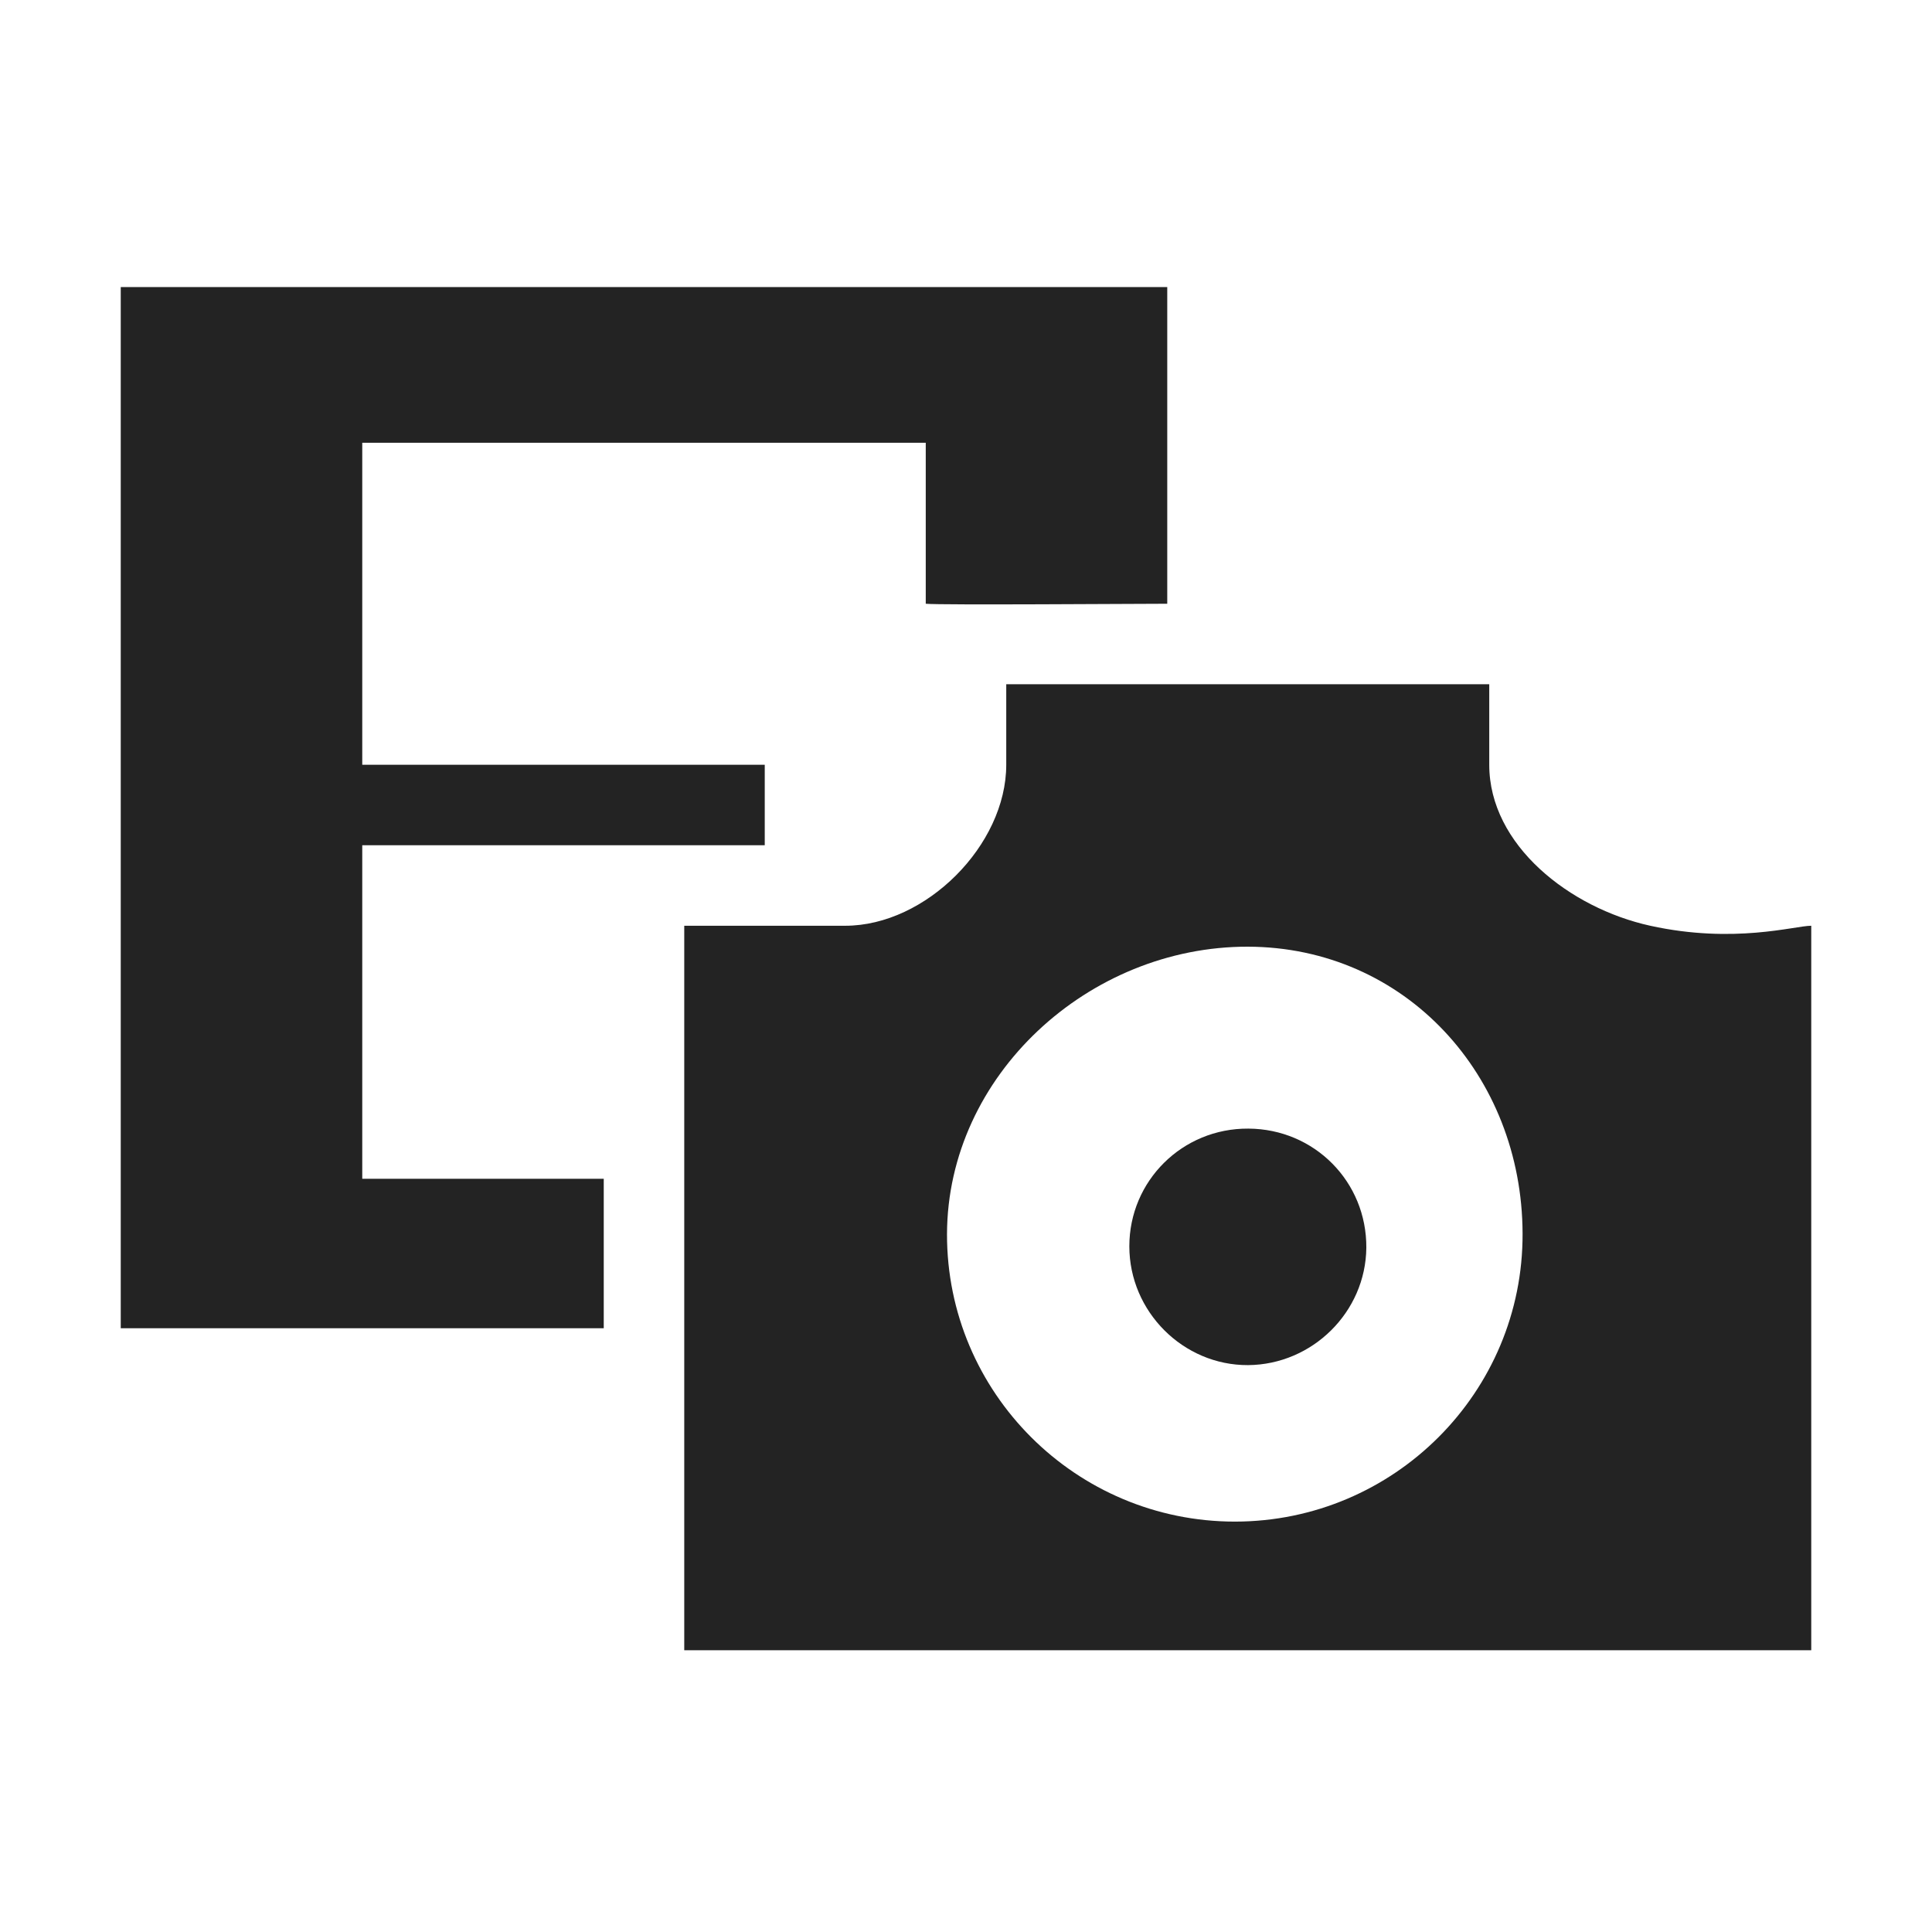
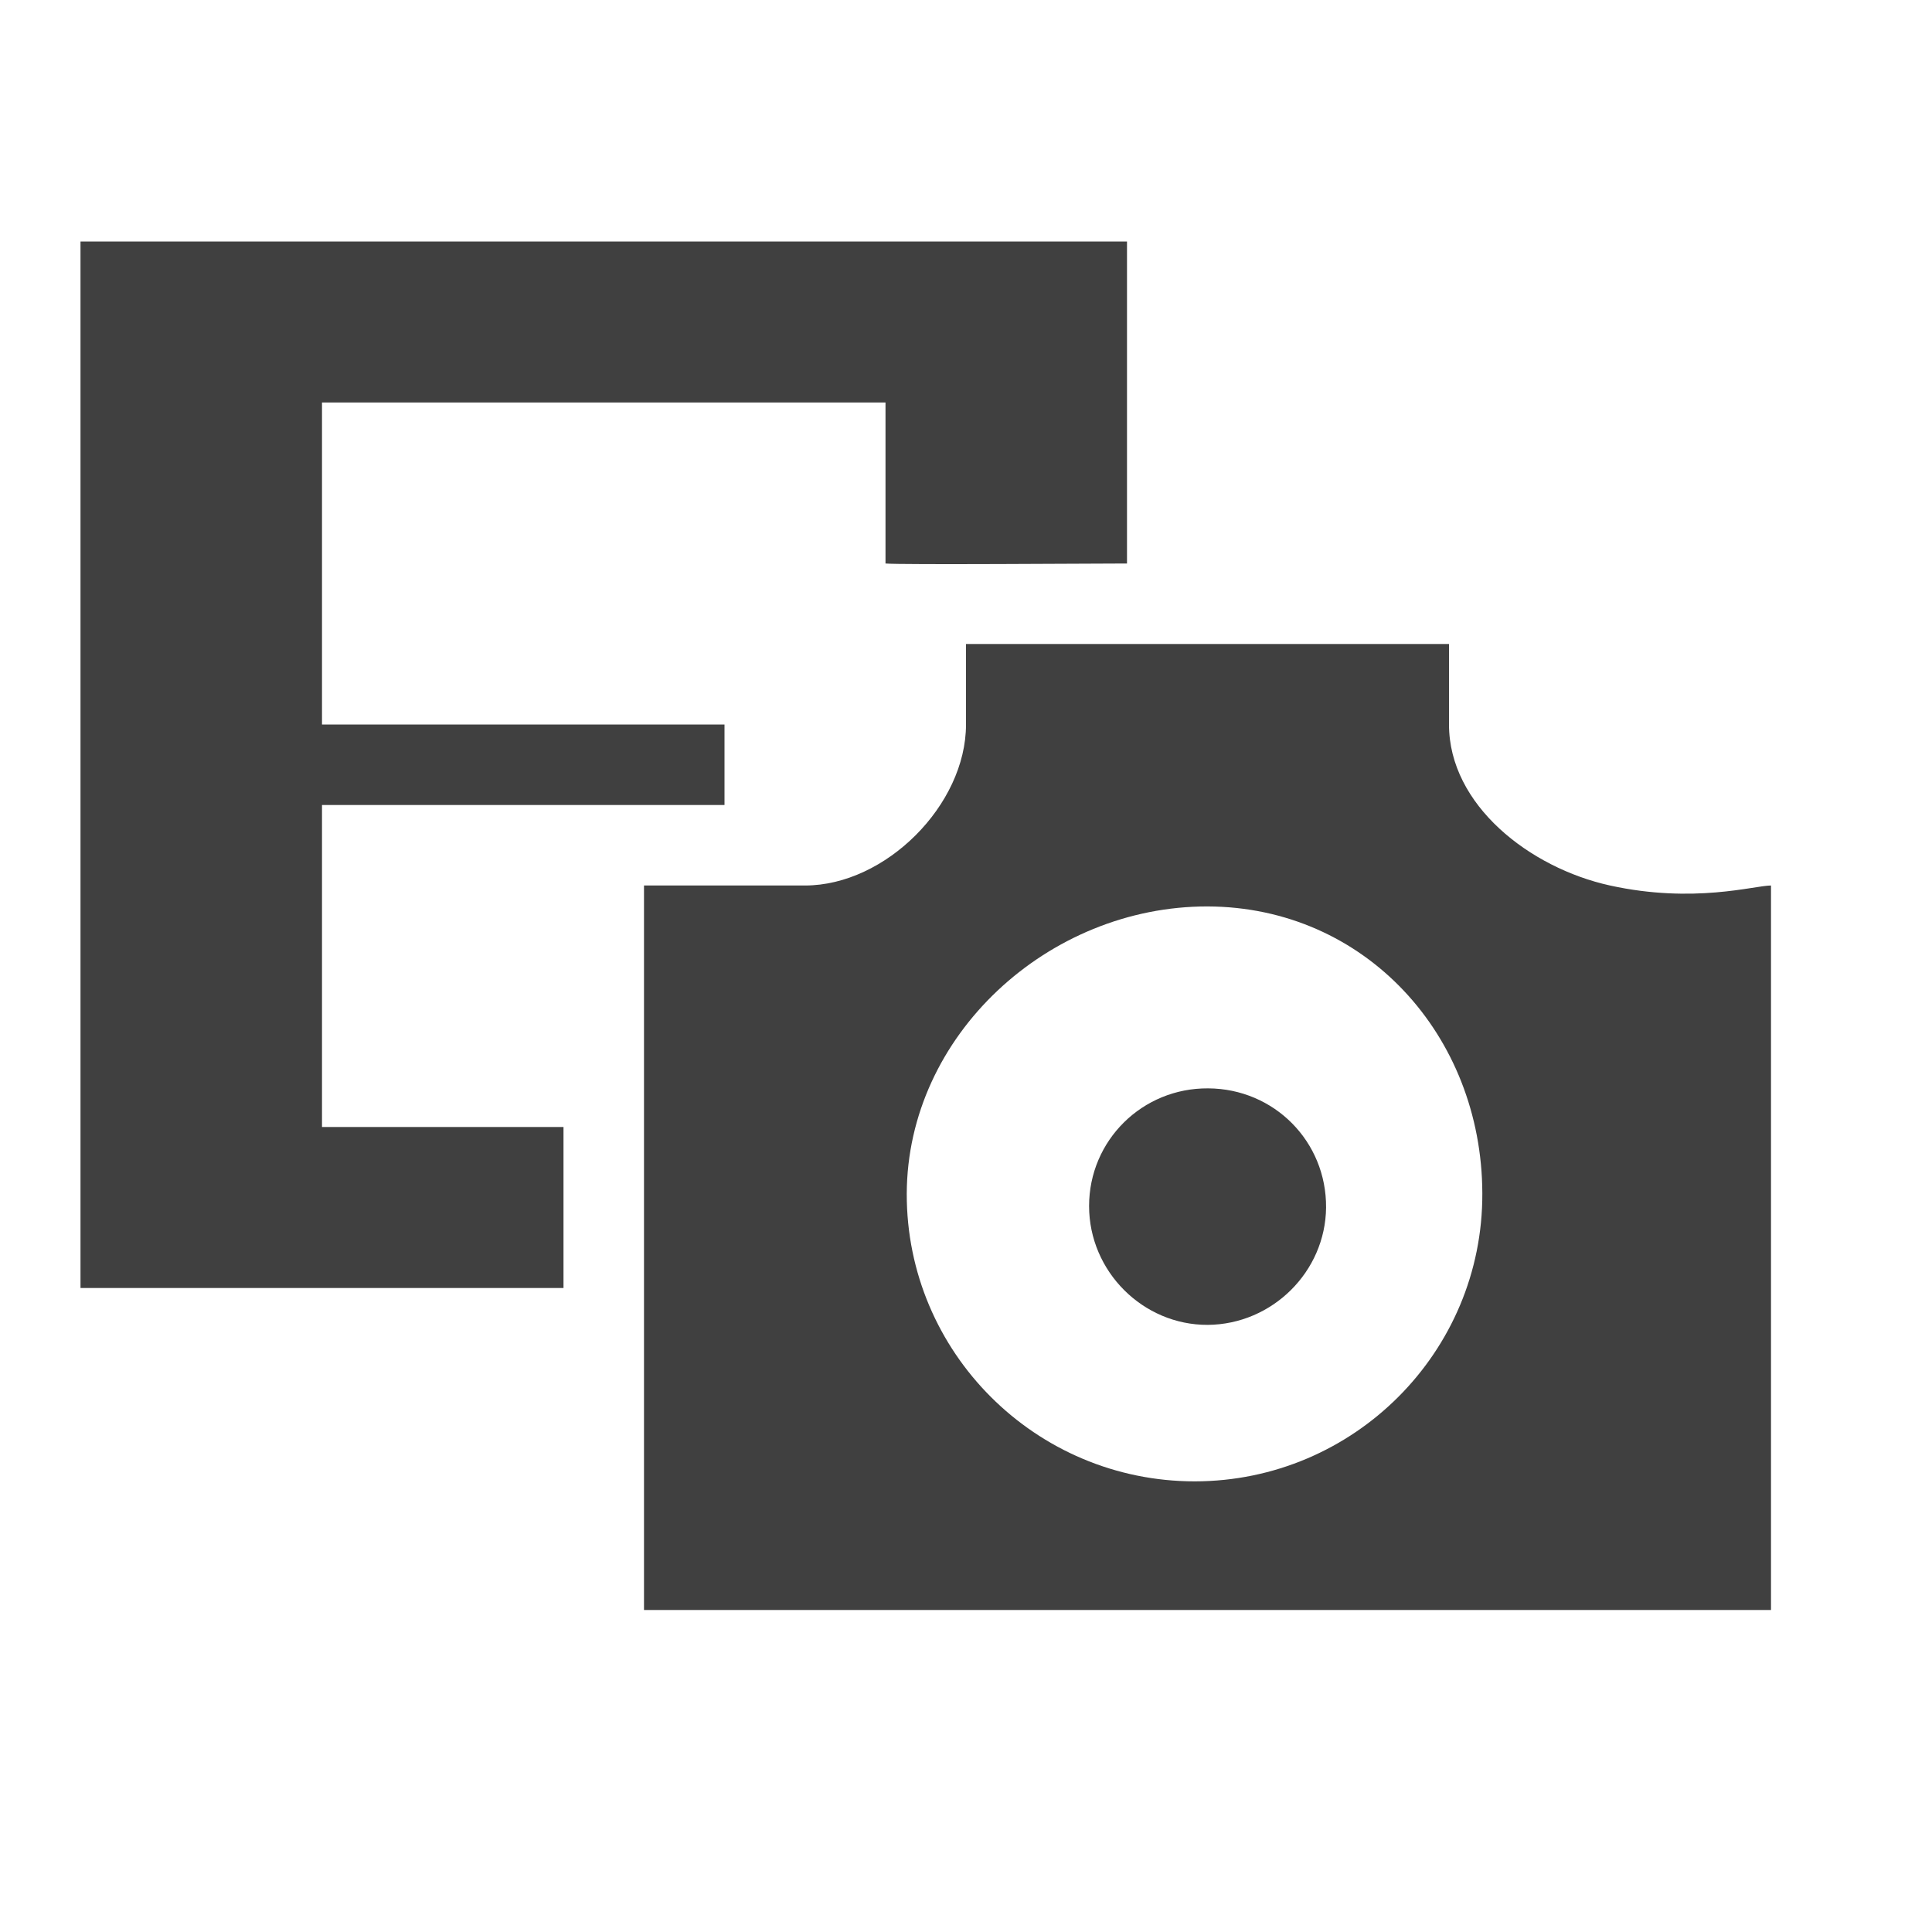
- <svg xmlns="http://www.w3.org/2000/svg" version="1.1" id="Layer_1" x="0px" y="0px" width="24px" height="24px" viewBox="0 0 24 24" enable-background="new 0 0 24 24" xml:space="preserve">
-   <g>
-     <g>
-       <g>
-         <path fill="#232323" d="M15.342,18.902c1.977-0.002,3.58-1.608,3.572-3.579c-0.006-1.962-1.455-3.558-3.414-3.563     c-1.975-0.003-3.73,1.598-3.736,3.57C11.76,17.299,13.365,18.902,15.342,18.902z M8.5,11.5c0.889,0,1,0,2,0s2-1,2-2s0-1,0-1h6     c0,0,0,0,0,1s1.003,1.781,2,2c1.042,0.229,1.795,0,2,0c0,3.215,0,5.777,0,9c-4.879,0-9.096,0-14,0     C8.5,17.305,8.5,14.743,8.5,11.5z" />
-       </g>
-     </g>
-     <g>
-       <path fill="#232323" d="M15.508,14.02c0.82,0.004,1.471,0.66,1.465,1.481c-0.008,0.798-0.67,1.451-1.469,1.457    c-0.805,0.004-1.475-0.664-1.475-1.476C14.029,14.668,14.689,14.014,15.508,14.02z" />
-     </g>
-     <g>
-       <g>
-         <path fill="#232323" d="M1.5,3.566c0,4.254,0,8.707,0,12.934c1.827,0,4.199,0,6,0c0-0.55,0-1.298,0-1.857c-0.722,0-2.291,0-3,0     c0-1.384,0-2.762,0-4.143c0.568,0,5,0,5,0v-1c0,0-3.155,0-5,0c0-1.378,0-2.639,0-4c2.065,0,4.93,0,7,0c0,1.02,0,2,0,2     c0.176,0.018,2.604,0,3,0c0-1.41,0-2.532,0-3.934C10.26,3.566,5.746,3.566,1.5,3.566z" />
-       </g>
-     </g>
-     <path fill="#232323" d="M19.5,10.5" />
+ <svg xmlns="http://www.w3.org/2000/svg" version="1.1" x="0px" y="0px" width="24px" height="24px" viewBox="-9.5 10.5 24 24" enable-background="new -9.5 10.5 24 24" xml:space="preserve">
+   <g id="media" style="opacity:0.75;">
+     <path d="M5.342,28.902c1.977-0.002,3.58-1.608,3.572-3.579C8.908,23.361,7.459,21.766,5.5,21.76   c-1.975-0.003-3.73,1.598-3.736,3.57C1.76,27.299,3.365,28.902,5.342,28.902z M-1.5,21.5c0.889,0,1,0,2,0s2-1,2-2s0-1,0-1h6   c0,0,0,0,0,1s1.003,1.781,2,2c1.042,0.229,1.795,0,2,0c0,3.215,0,5.777,0,9c-4.879,0-9.096,0-14,0   C-1.5,27.305-1.5,24.743-1.5,21.5z" />
+     <path d="M5.508,24.02c0.82,0.004,1.471,0.66,1.465,1.481c-0.008,0.798-0.67,1.451-1.469,1.457   c-0.805,0.004-1.475-0.664-1.475-1.476C4.029,24.668,4.689,24.014,5.508,24.02z" />
+     <path d="M-8.5,13.5c0,4.254,0,8.773,0,13c1.827,0,4.199,0,6,0c0-0.55,0-1.44,0-2c-0.722,0-2.291,0-3,0   c0-1.384,0-2.619,0-4c0.568,0,5,0,5,0v-1c0,0-3.155,0-5,0c0-1.378,0-2.639,0-4c2.065,0,4.93,0,7,0c0,1.02,0,2,0,2   c0.176,0.018,2.604,0,3,0c0-1.41,0-2.599,0-4C0.26,13.5-4.254,13.5-8.5,13.5z" />
+     <path d="M9.5,20.5" />
  </g>
</svg>
